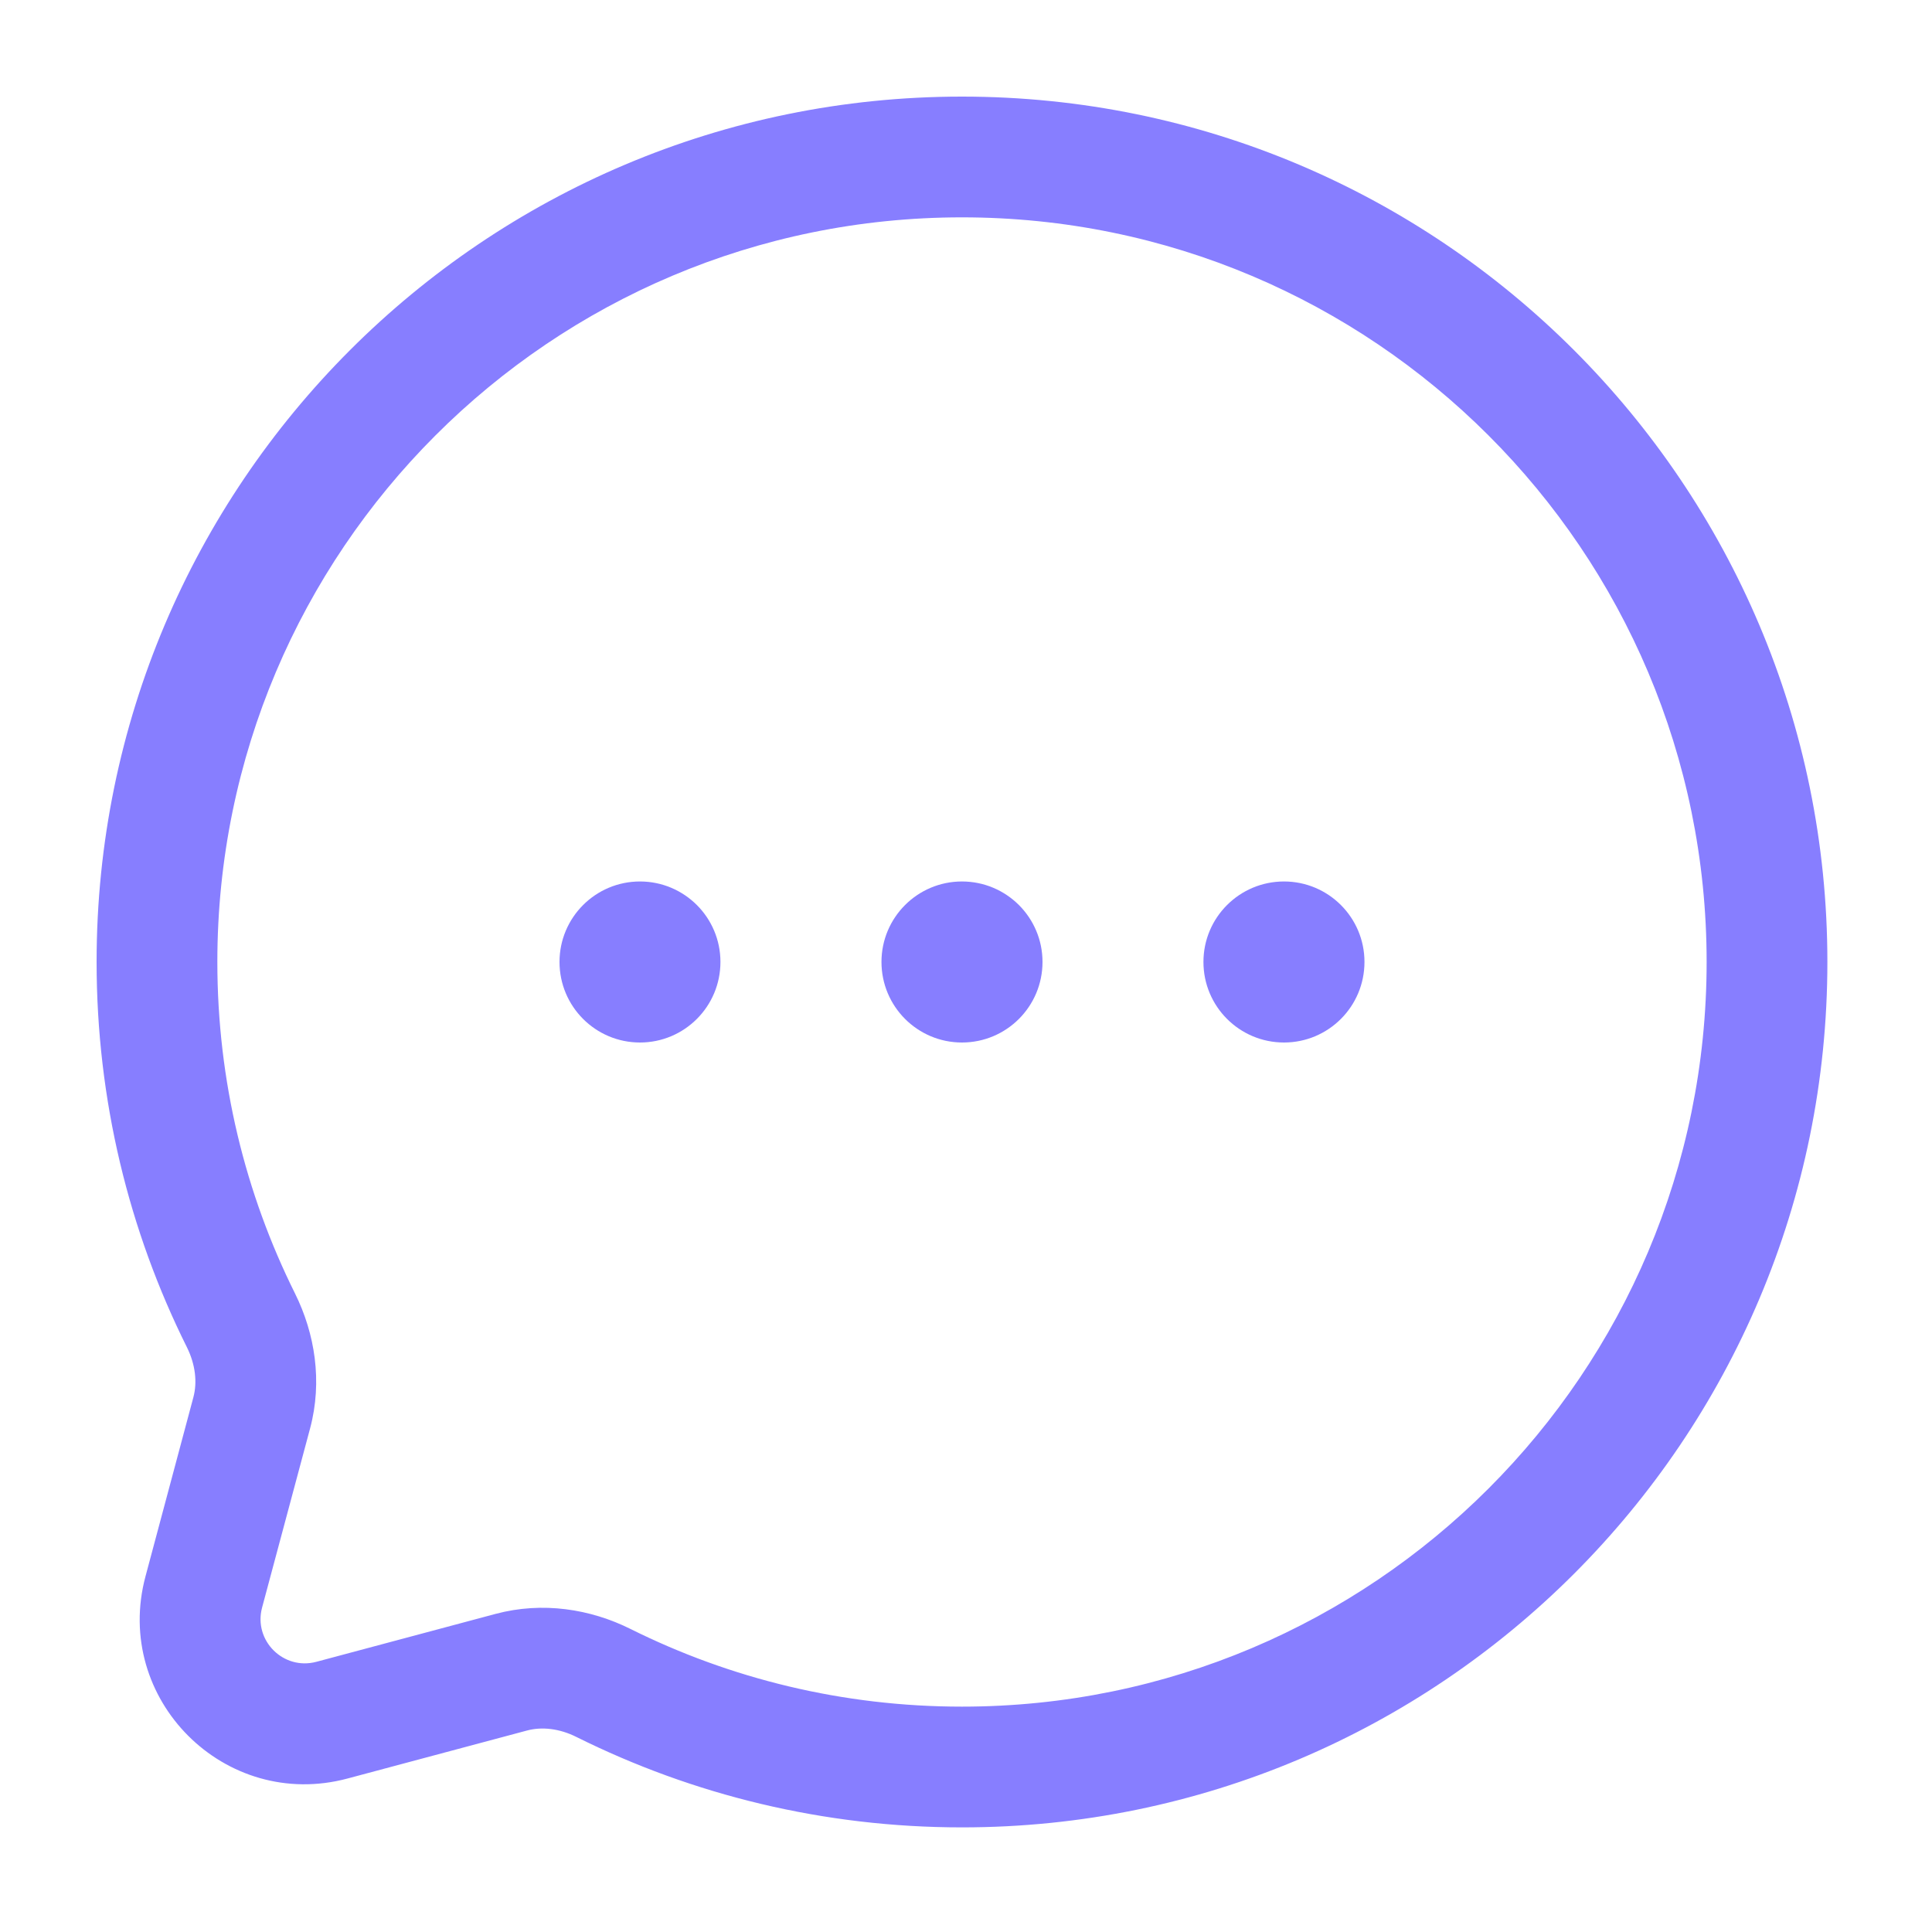
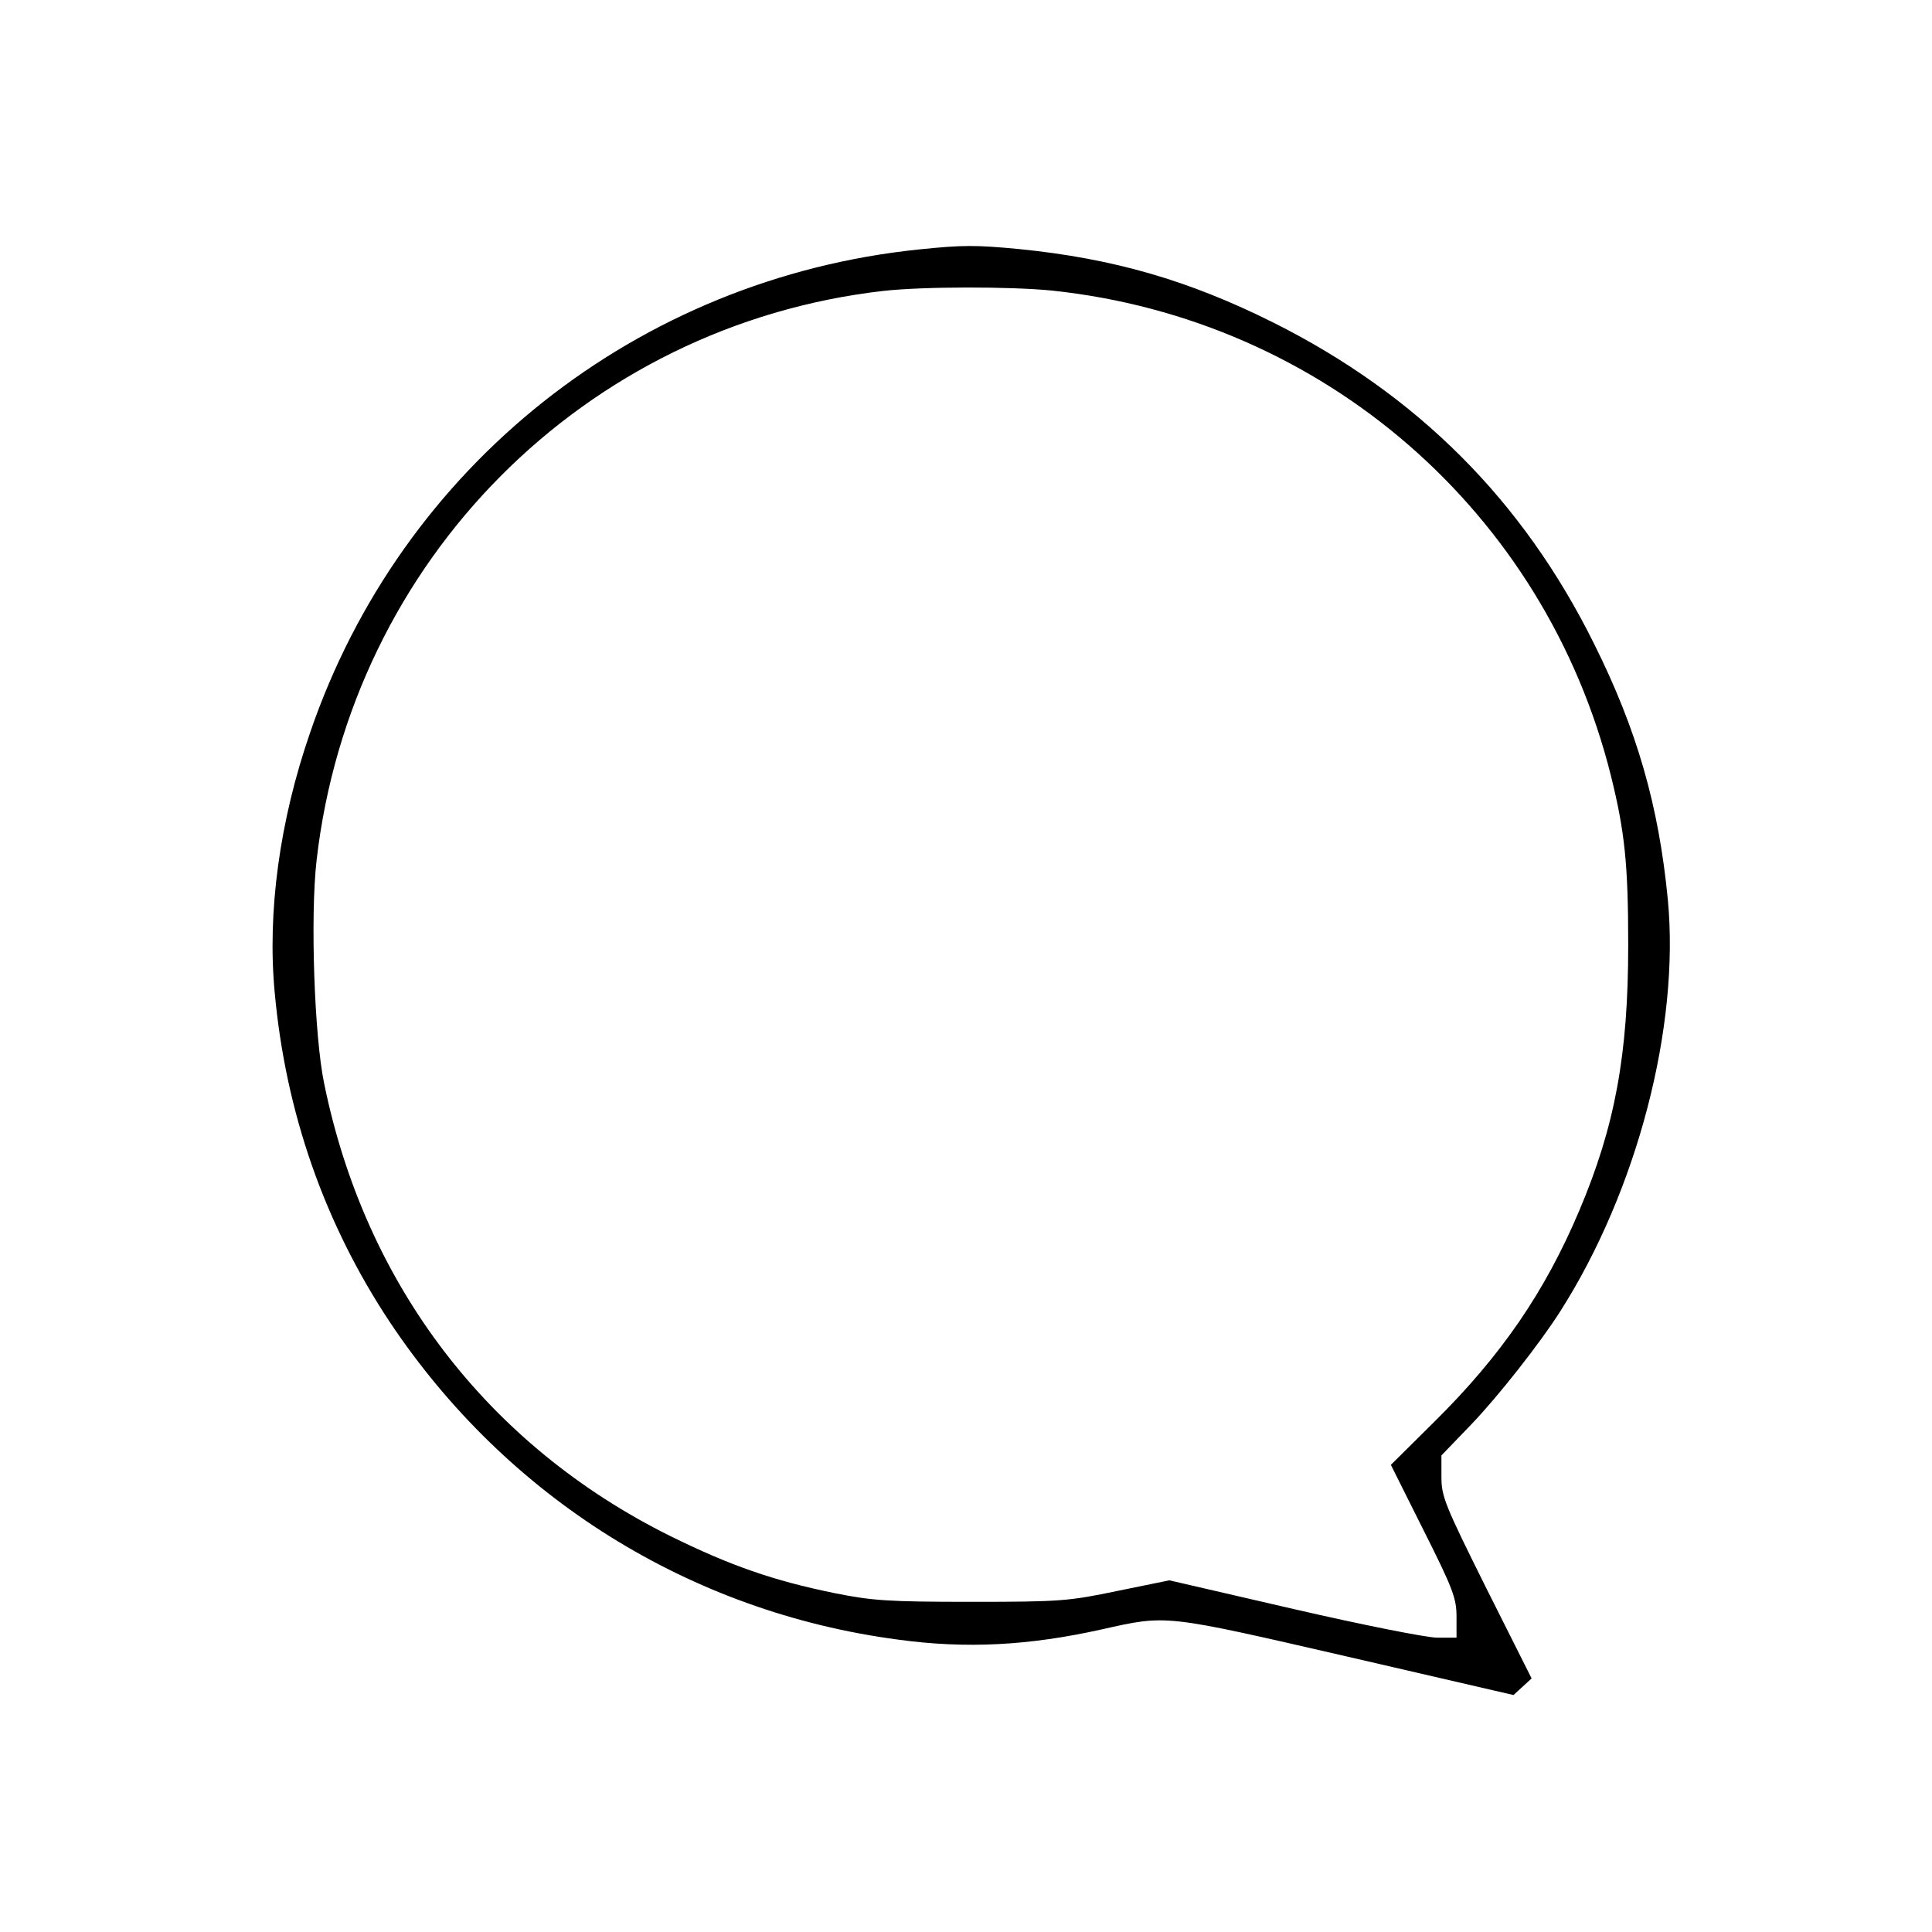
- <svg xmlns="http://www.w3.org/2000/svg" width="20" height="20" viewBox="0 0 20 20" fill="none">
-   <path d="M7.458 9.958C7.458 10.419 7.085 10.792 6.625 10.792C6.165 10.792 5.792 10.419 5.792 9.958C5.792 9.498 6.165 9.125 6.625 9.125C7.085 9.125 7.458 9.498 7.458 9.958Z" fill="#877EFF" />
-   <path d="M10.792 9.958C10.792 10.419 10.419 10.792 9.958 10.792C9.498 10.792 9.125 10.419 9.125 9.958C9.125 9.498 9.498 9.125 9.958 9.125C10.419 9.125 10.792 9.498 10.792 9.958Z" fill="#877EFF" />
-   <path d="M14.125 9.958C14.125 10.419 13.752 10.792 13.292 10.792C12.831 10.792 12.458 10.419 12.458 9.958C12.458 9.498 12.831 9.125 13.292 9.125C13.752 9.125 14.125 9.498 14.125 9.958Z" fill="#877EFF" />
-   <path fill-rule="evenodd" clip-rule="evenodd" d="M18.917 9.958C18.917 5.011 14.906 1 9.958 1C5.011 1 1 5.011 1 9.958C1 11.39 1.336 12.745 1.935 13.947C2.024 14.127 2.043 14.31 2.002 14.464L1.506 16.319C1.166 17.589 2.328 18.751 3.598 18.411L5.453 17.915C5.607 17.873 5.79 17.892 5.969 17.982C7.171 18.58 8.526 18.917 9.958 18.917C14.906 18.917 18.917 14.906 18.917 9.958ZM9.958 2.25C14.216 2.25 17.667 5.701 17.667 9.958C17.667 14.216 14.216 17.667 9.958 17.667C8.724 17.667 7.559 17.377 6.527 16.863C6.112 16.656 5.616 16.577 5.13 16.707L3.275 17.203C2.934 17.294 2.622 16.983 2.713 16.642L3.21 14.787C3.34 14.3 3.26 13.805 3.054 13.39C2.54 12.357 2.25 11.193 2.25 9.958C2.25 5.701 5.701 2.25 9.958 2.25Z" fill="#877EFF" />
+ <svg xmlns="http://www.w3.org/2000/svg" version="1.0" width="55pt" height="55pt" viewBox="0 0 55 55" preserveAspectRatio="xMidYMid meet">
+   <g transform="translate(0,55) scale(0.010742,-0.010742)" fill="#000000" stroke="none">
+     <path d="M2435 4459 c-745 -77 -1371 -573 -1613 -1280 -81 -234 -114 -476 -94 -689 29 -318 132 -613 306 -875 310 -464 794 -767 1345 -840 182 -25 348 -16 541 27 174 39 163 40 650 -72 l441 -102 24 22 24 22 -120 239 c-110 221 -119 243 -119 295 l0 57 79 82 c71 74 182 215 236 300 204 320 317 755 285 1091 -24 249 -82 451 -196 679 -188 379 -468 659 -849 850 -224 112 -424 170 -674 195 -115 11 -150 11 -266 -1z m353 -109 c719 -76 1306 -586 1481 -1285 37 -149 46 -235 46 -450 0 -290 -35 -480 -130 -704 -91 -215 -207 -384 -384 -559 l-115 -114 87 -174 c78 -155 87 -180 87 -229 l0 -55 -51 0 c-28 0 -199 34 -381 76 l-329 76 -137 -28 c-130 -27 -150 -29 -387 -29 -221 0 -263 3 -363 23 -162 33 -277 73 -437 152 -482 240 -807 664 -916 1199 -26 125 -37 443 -20 591 91 795 710 1418 1501 1509 106 12 338 12 448 1z" />
+   </g>
</svg>
